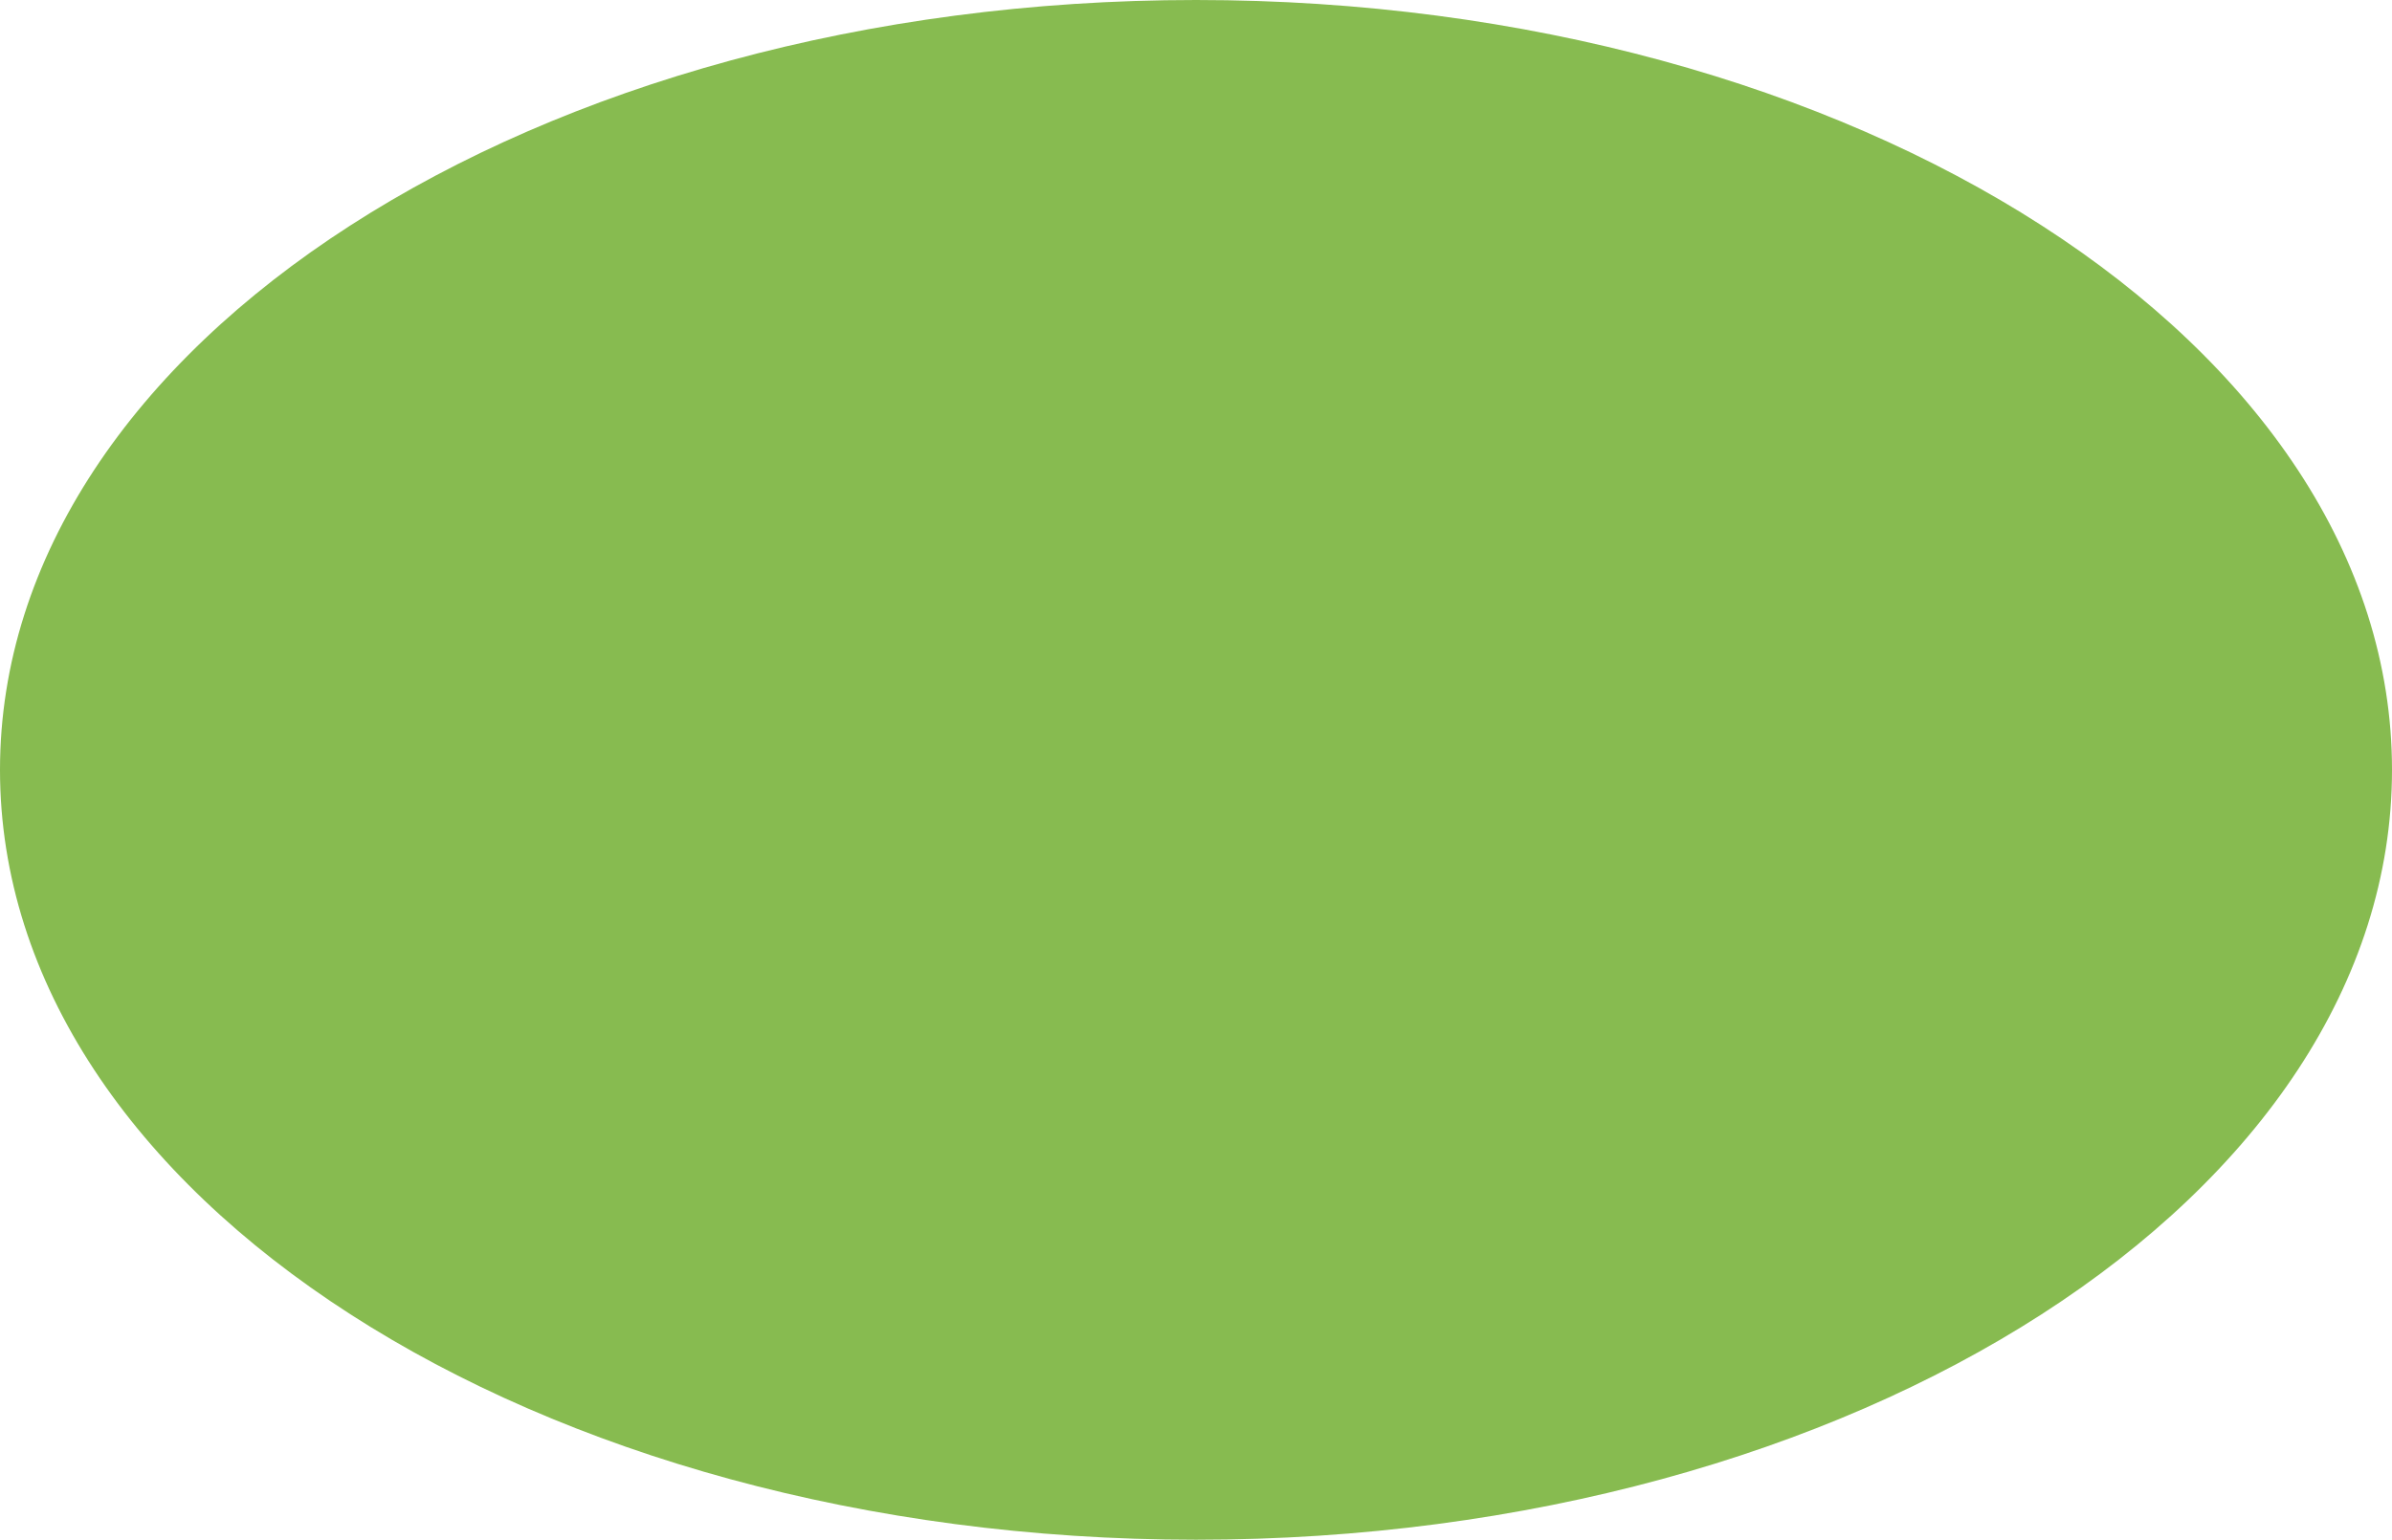
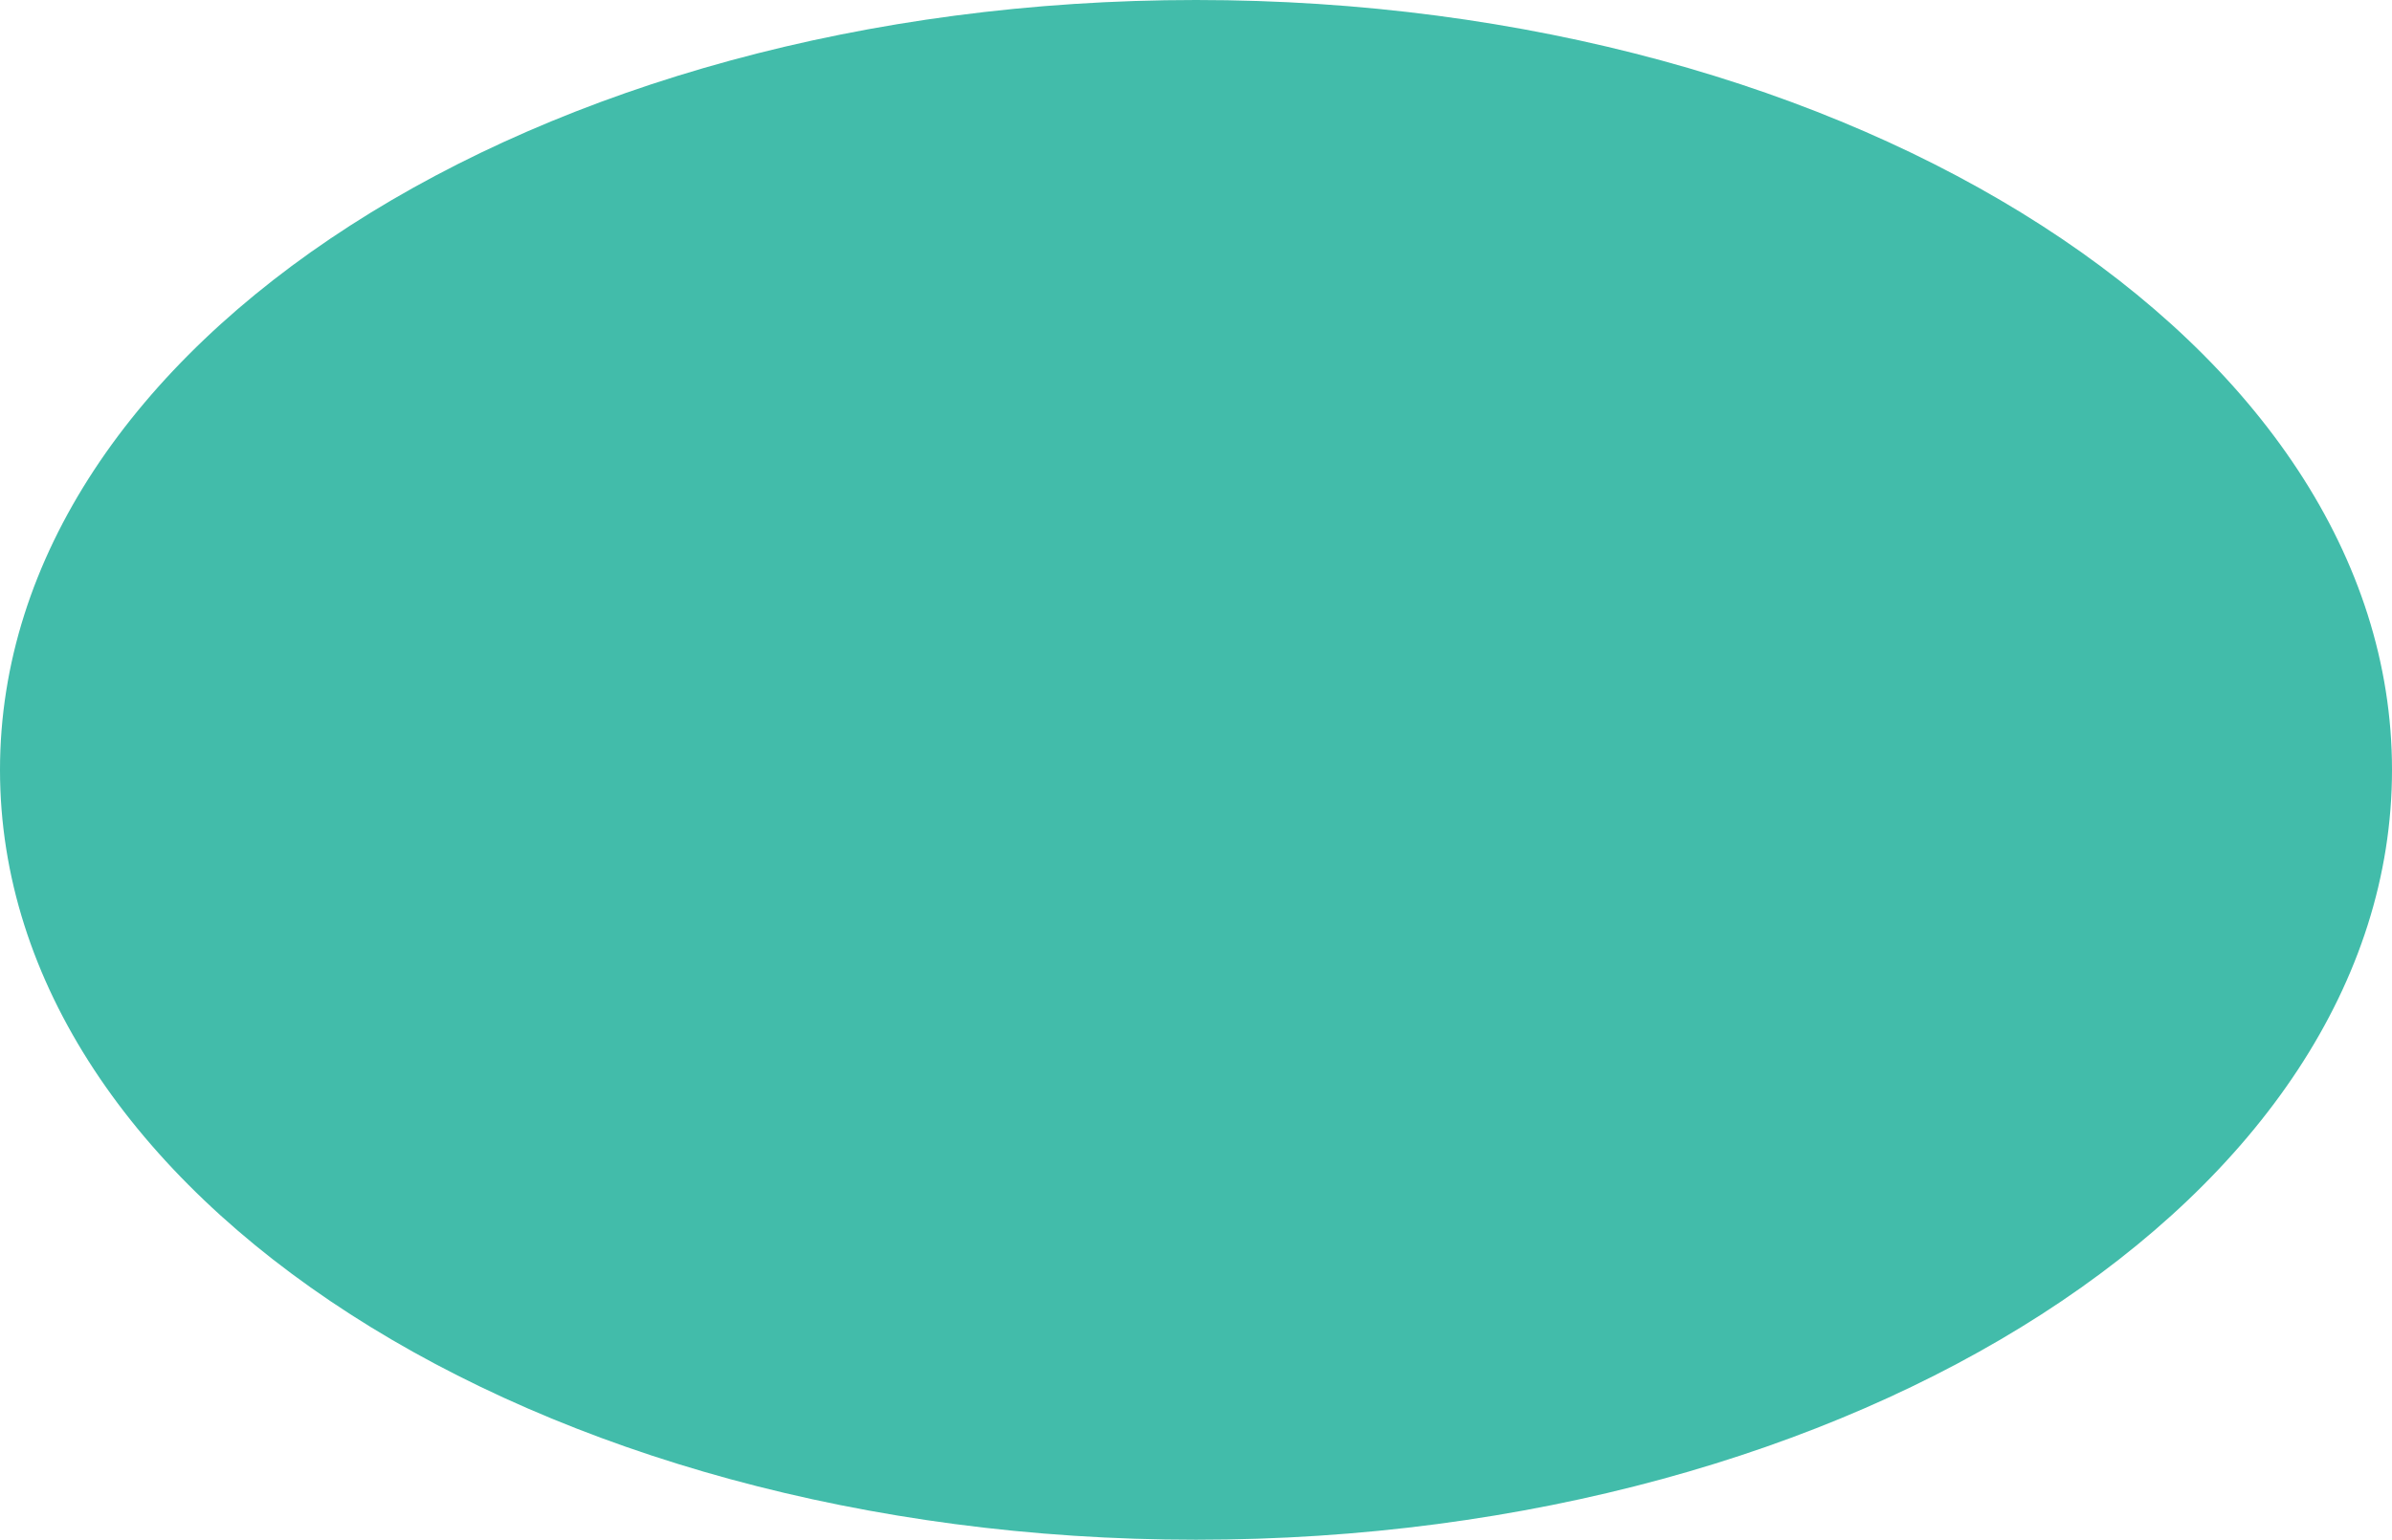
<svg xmlns="http://www.w3.org/2000/svg" version="1.1" baseProfile="basic" id="Слой_1" x="0px" y="0px" width="225.714px" height="145.334px" viewBox="0 0 225.714 145.334" xml:space="preserve">
-   <ellipse fill="#87BB50" cx="112.857" cy="72.667" rx="112.857" ry="72.667" />
+   <ellipse fill="#42BCAA" cx="112.857" cy="72.667" rx="112.857" ry="72.667" />
</svg>
